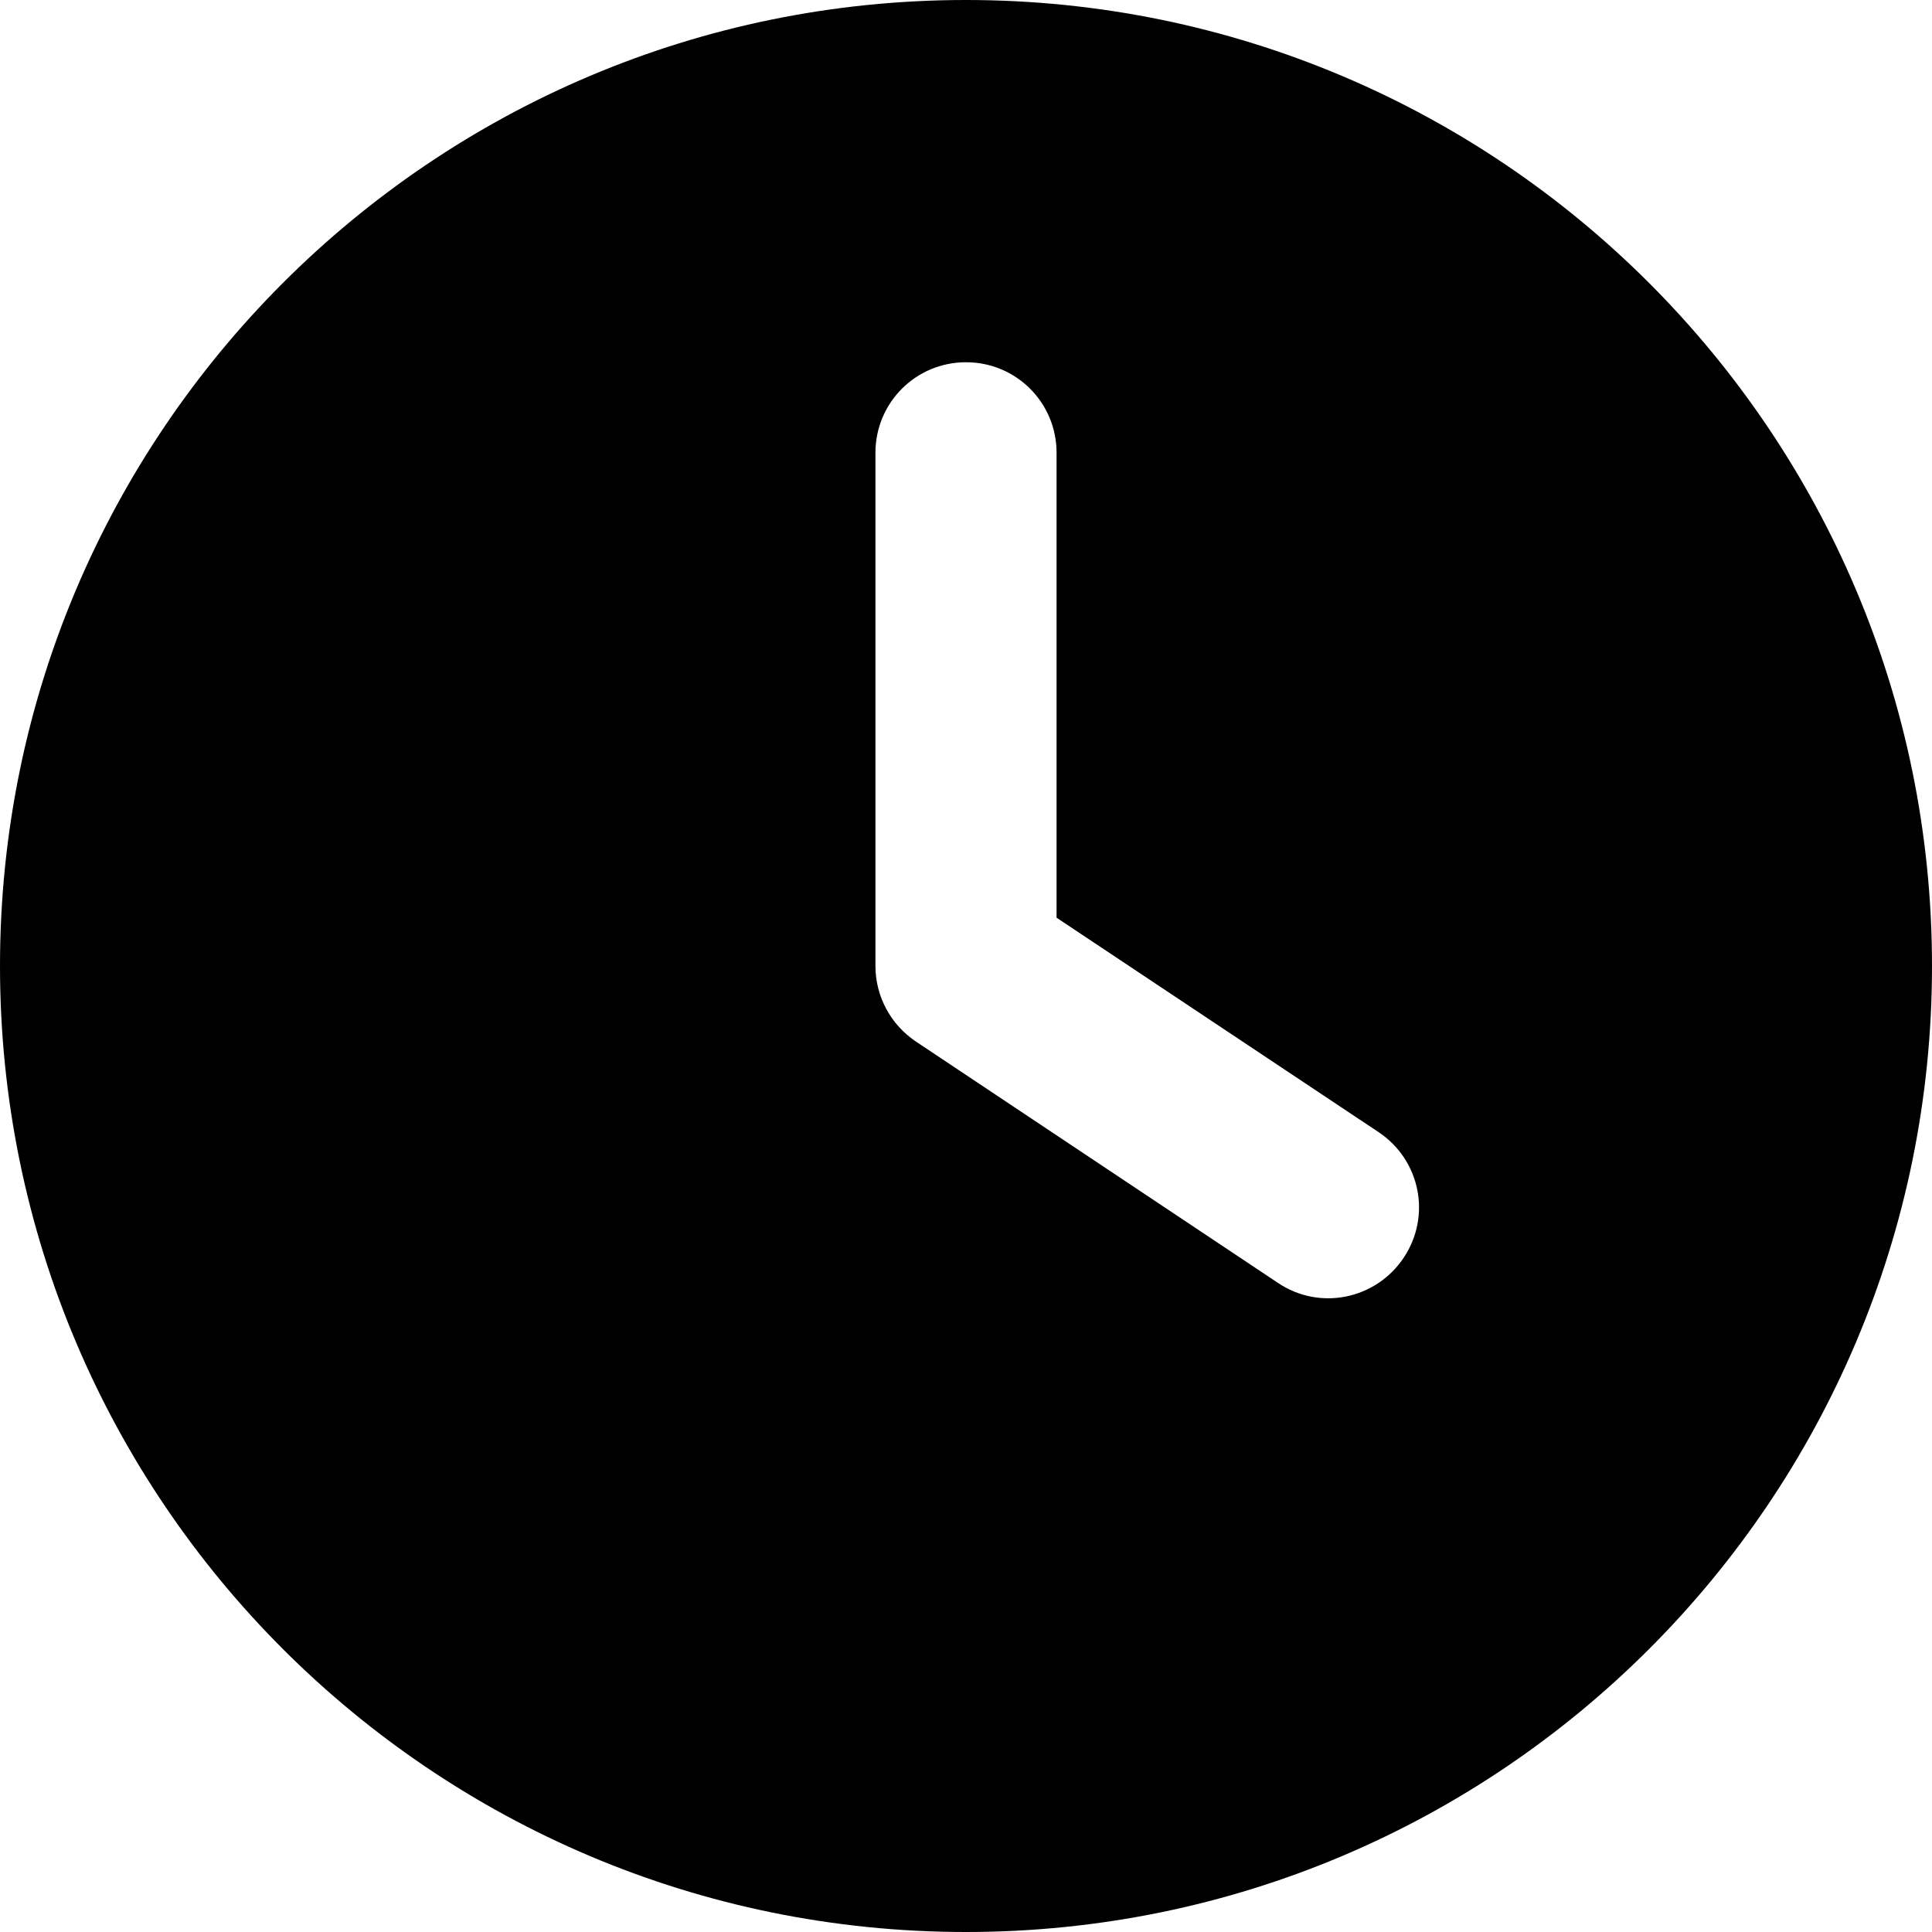
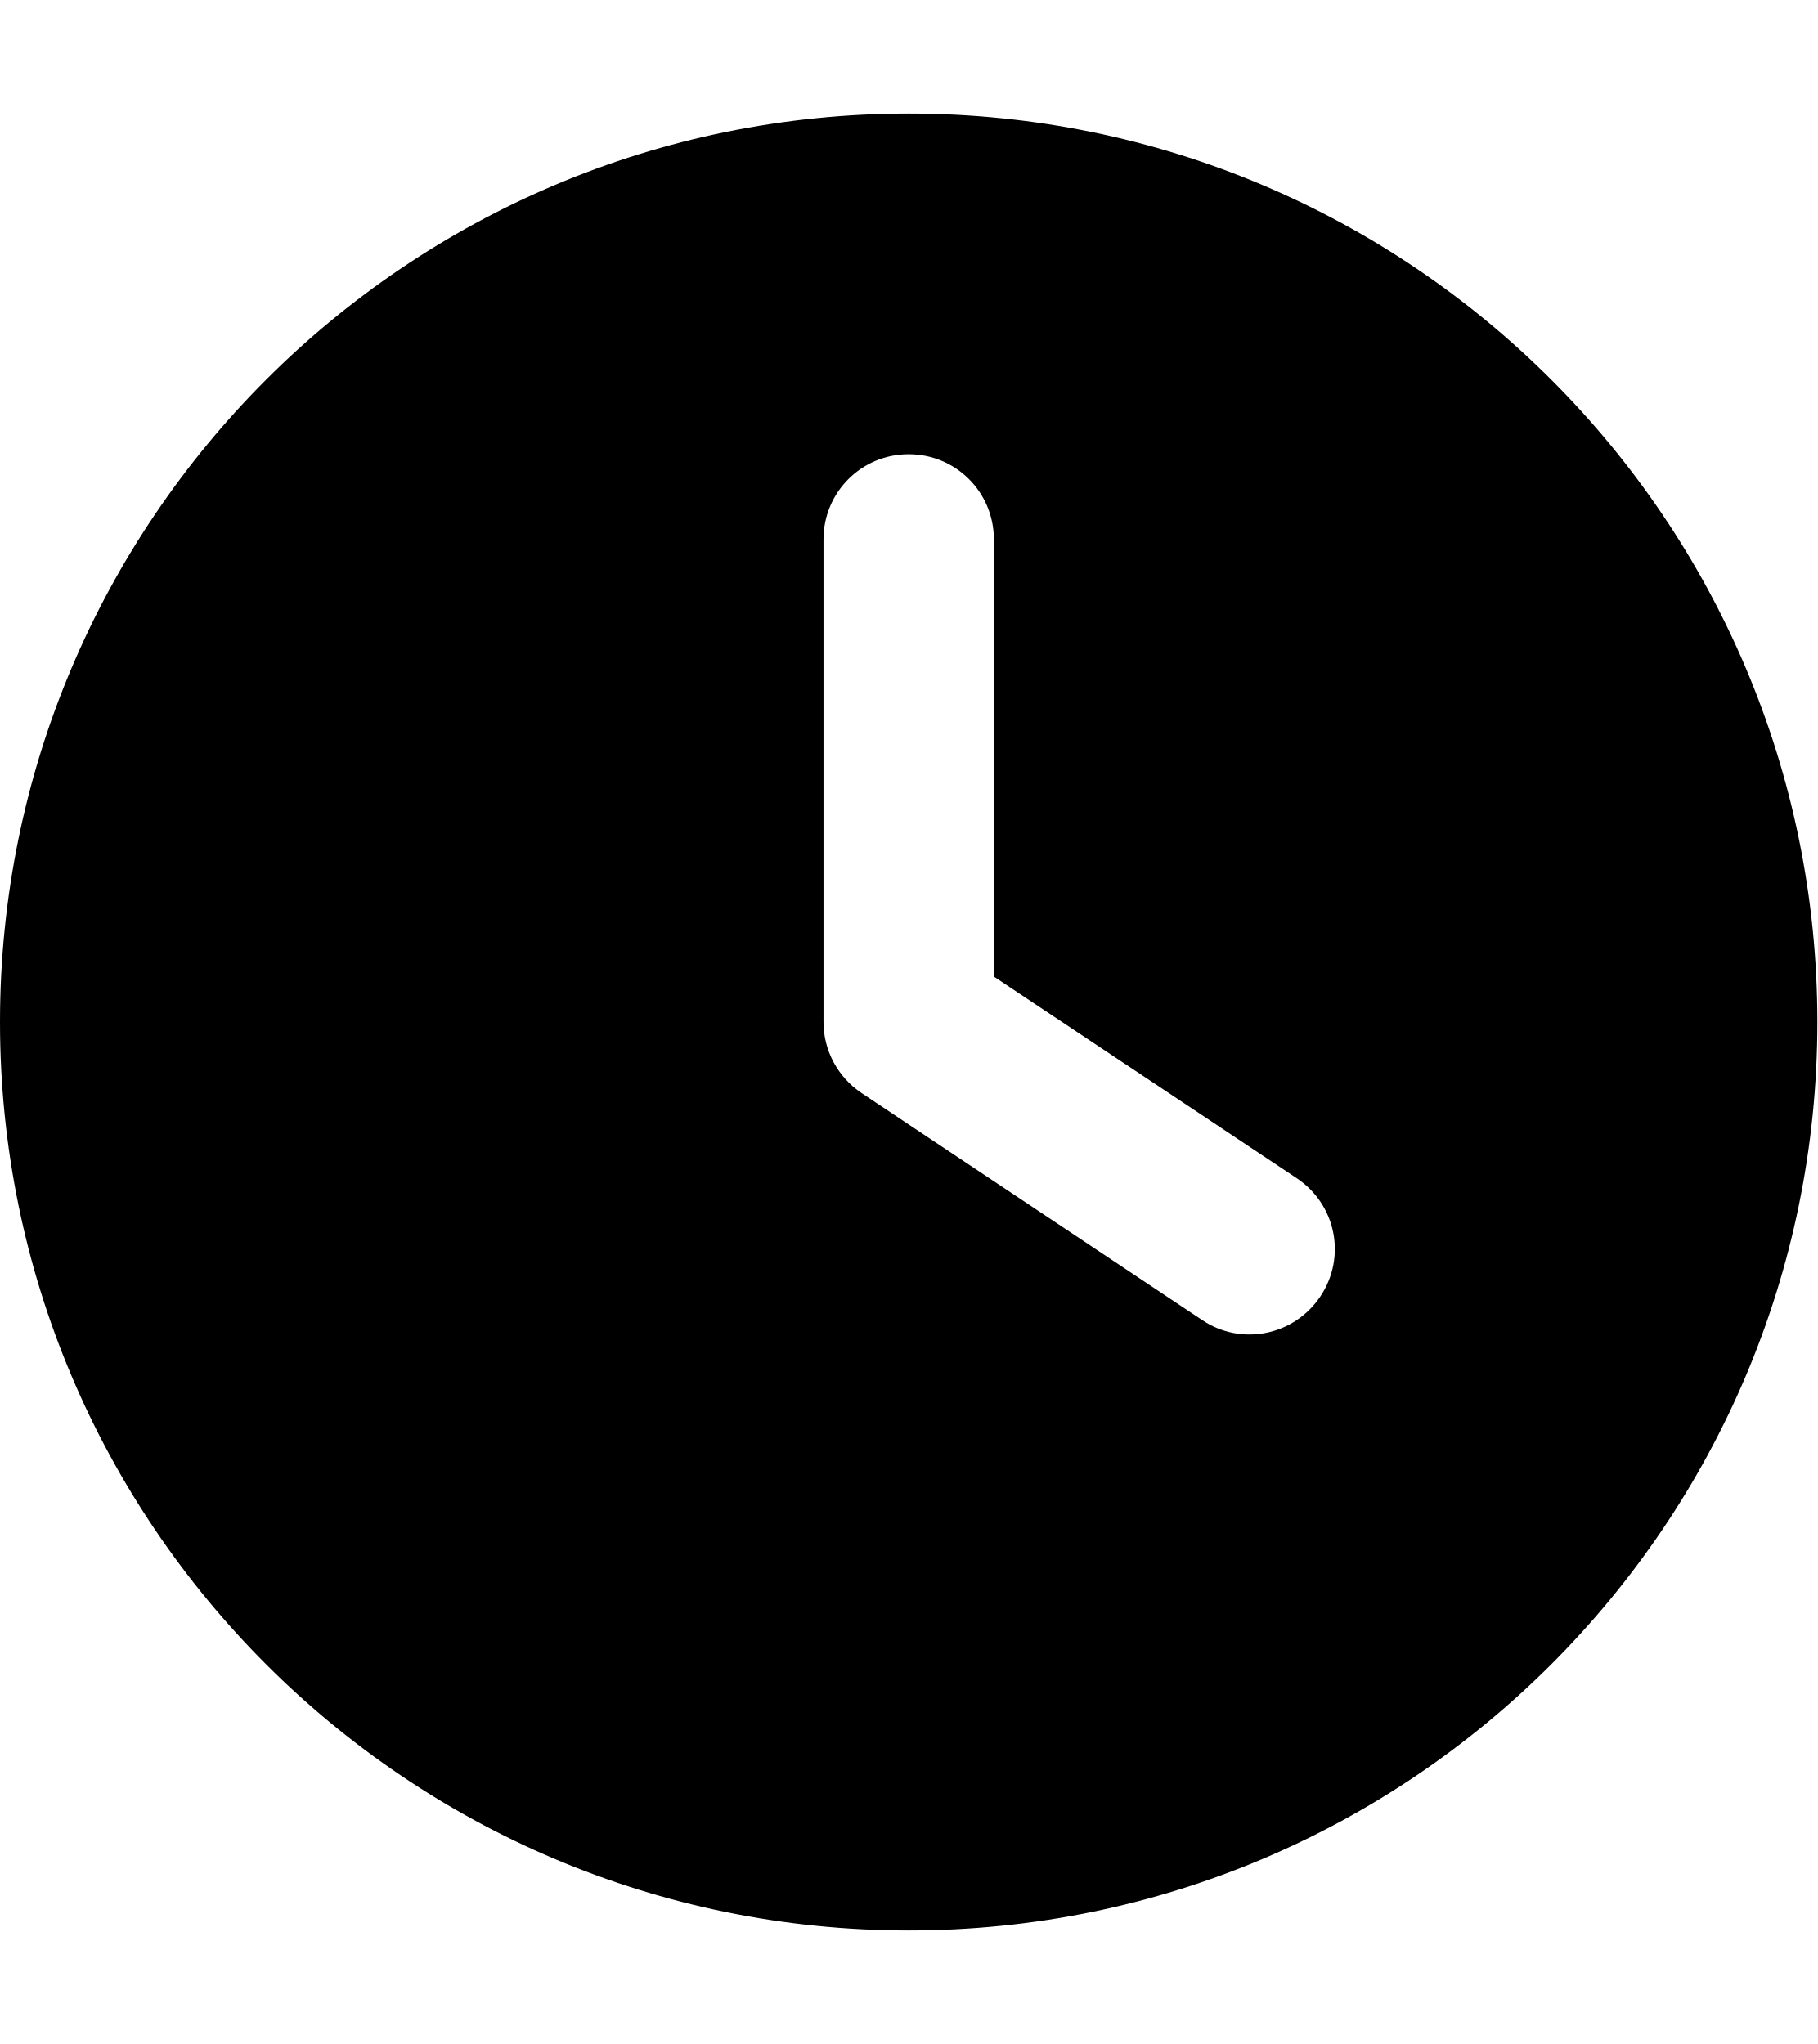
- <svg xmlns="http://www.w3.org/2000/svg" height="16" width="16" viewBox="0 0 512 512">
+ <svg xmlns="http://www.w3.org/2000/svg" height="18" width="16" viewBox="0 0 512 512">
  <path opacity="1" fill="currentcolor" d="M256 0a256 256 0 1 1 0 512A256 256 0 1 1 256 0zM232 120V256c0 8 4 15.5 10.7 20l96 64c11 7.4 25.9 4.4 33.3-6.7s4.4-25.9-6.7-33.3L280 243.2V120c0-13.3-10.7-24-24-24s-24 10.7-24 24z" />
</svg>
